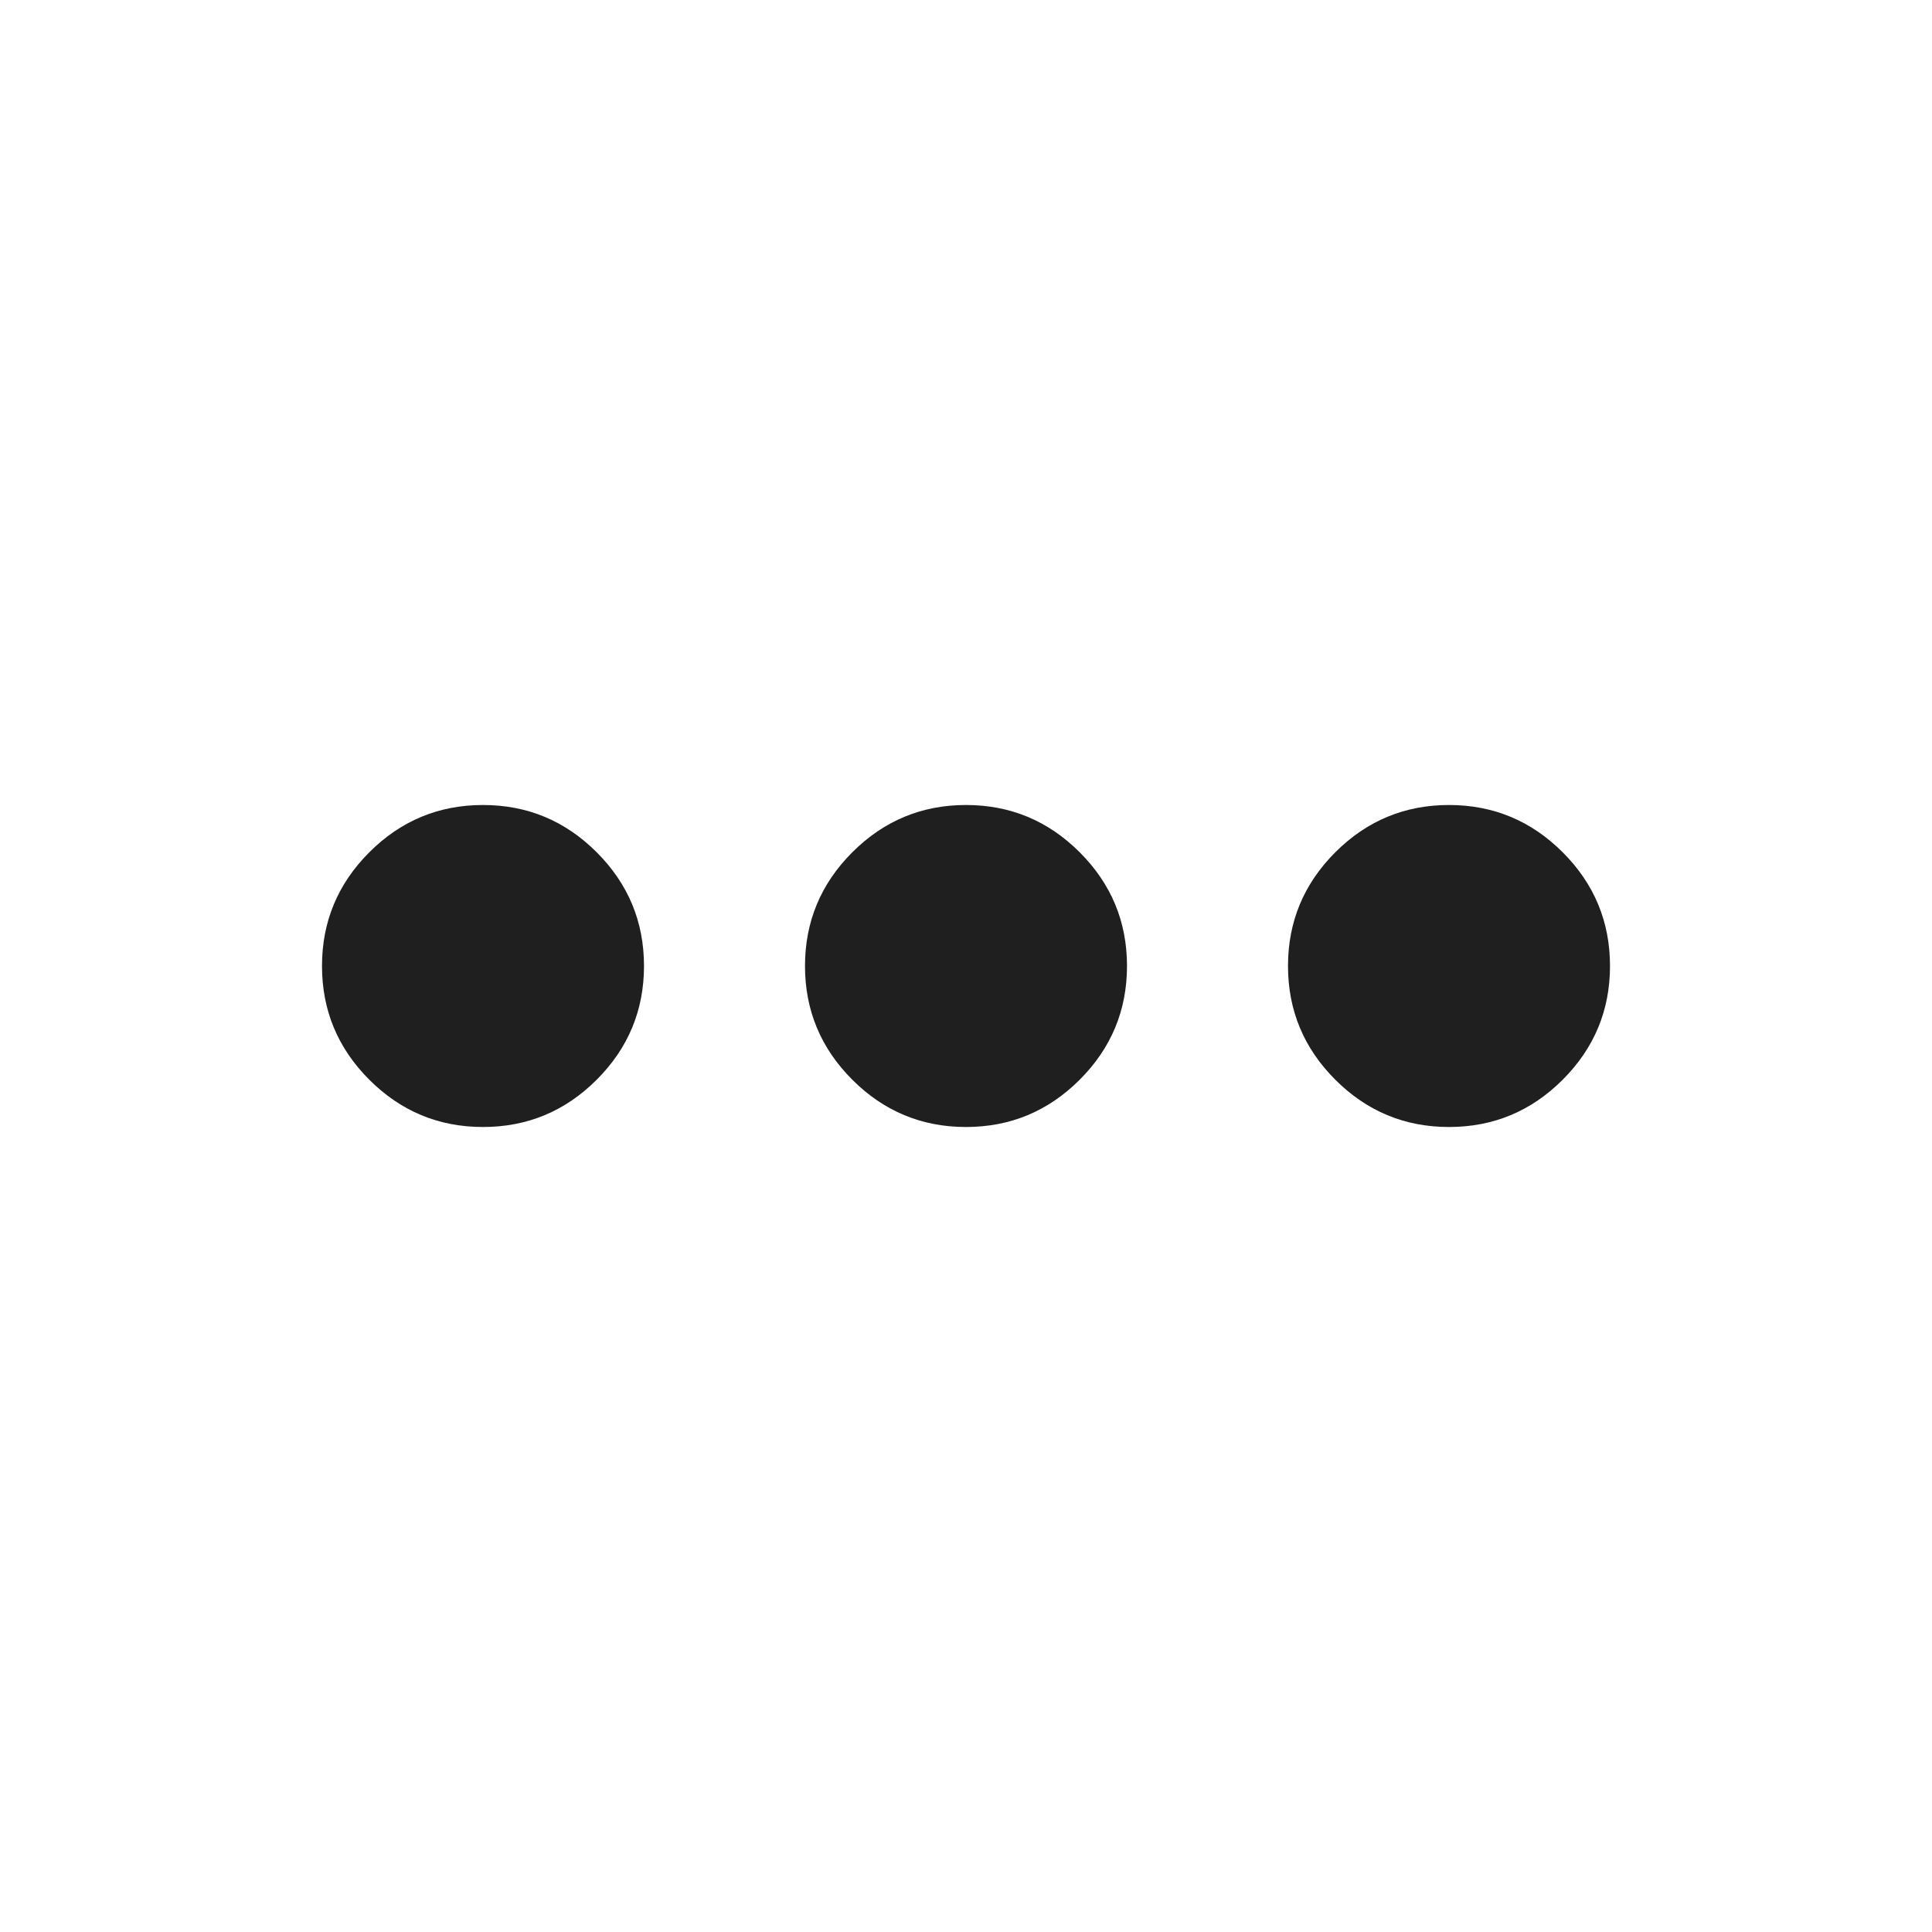
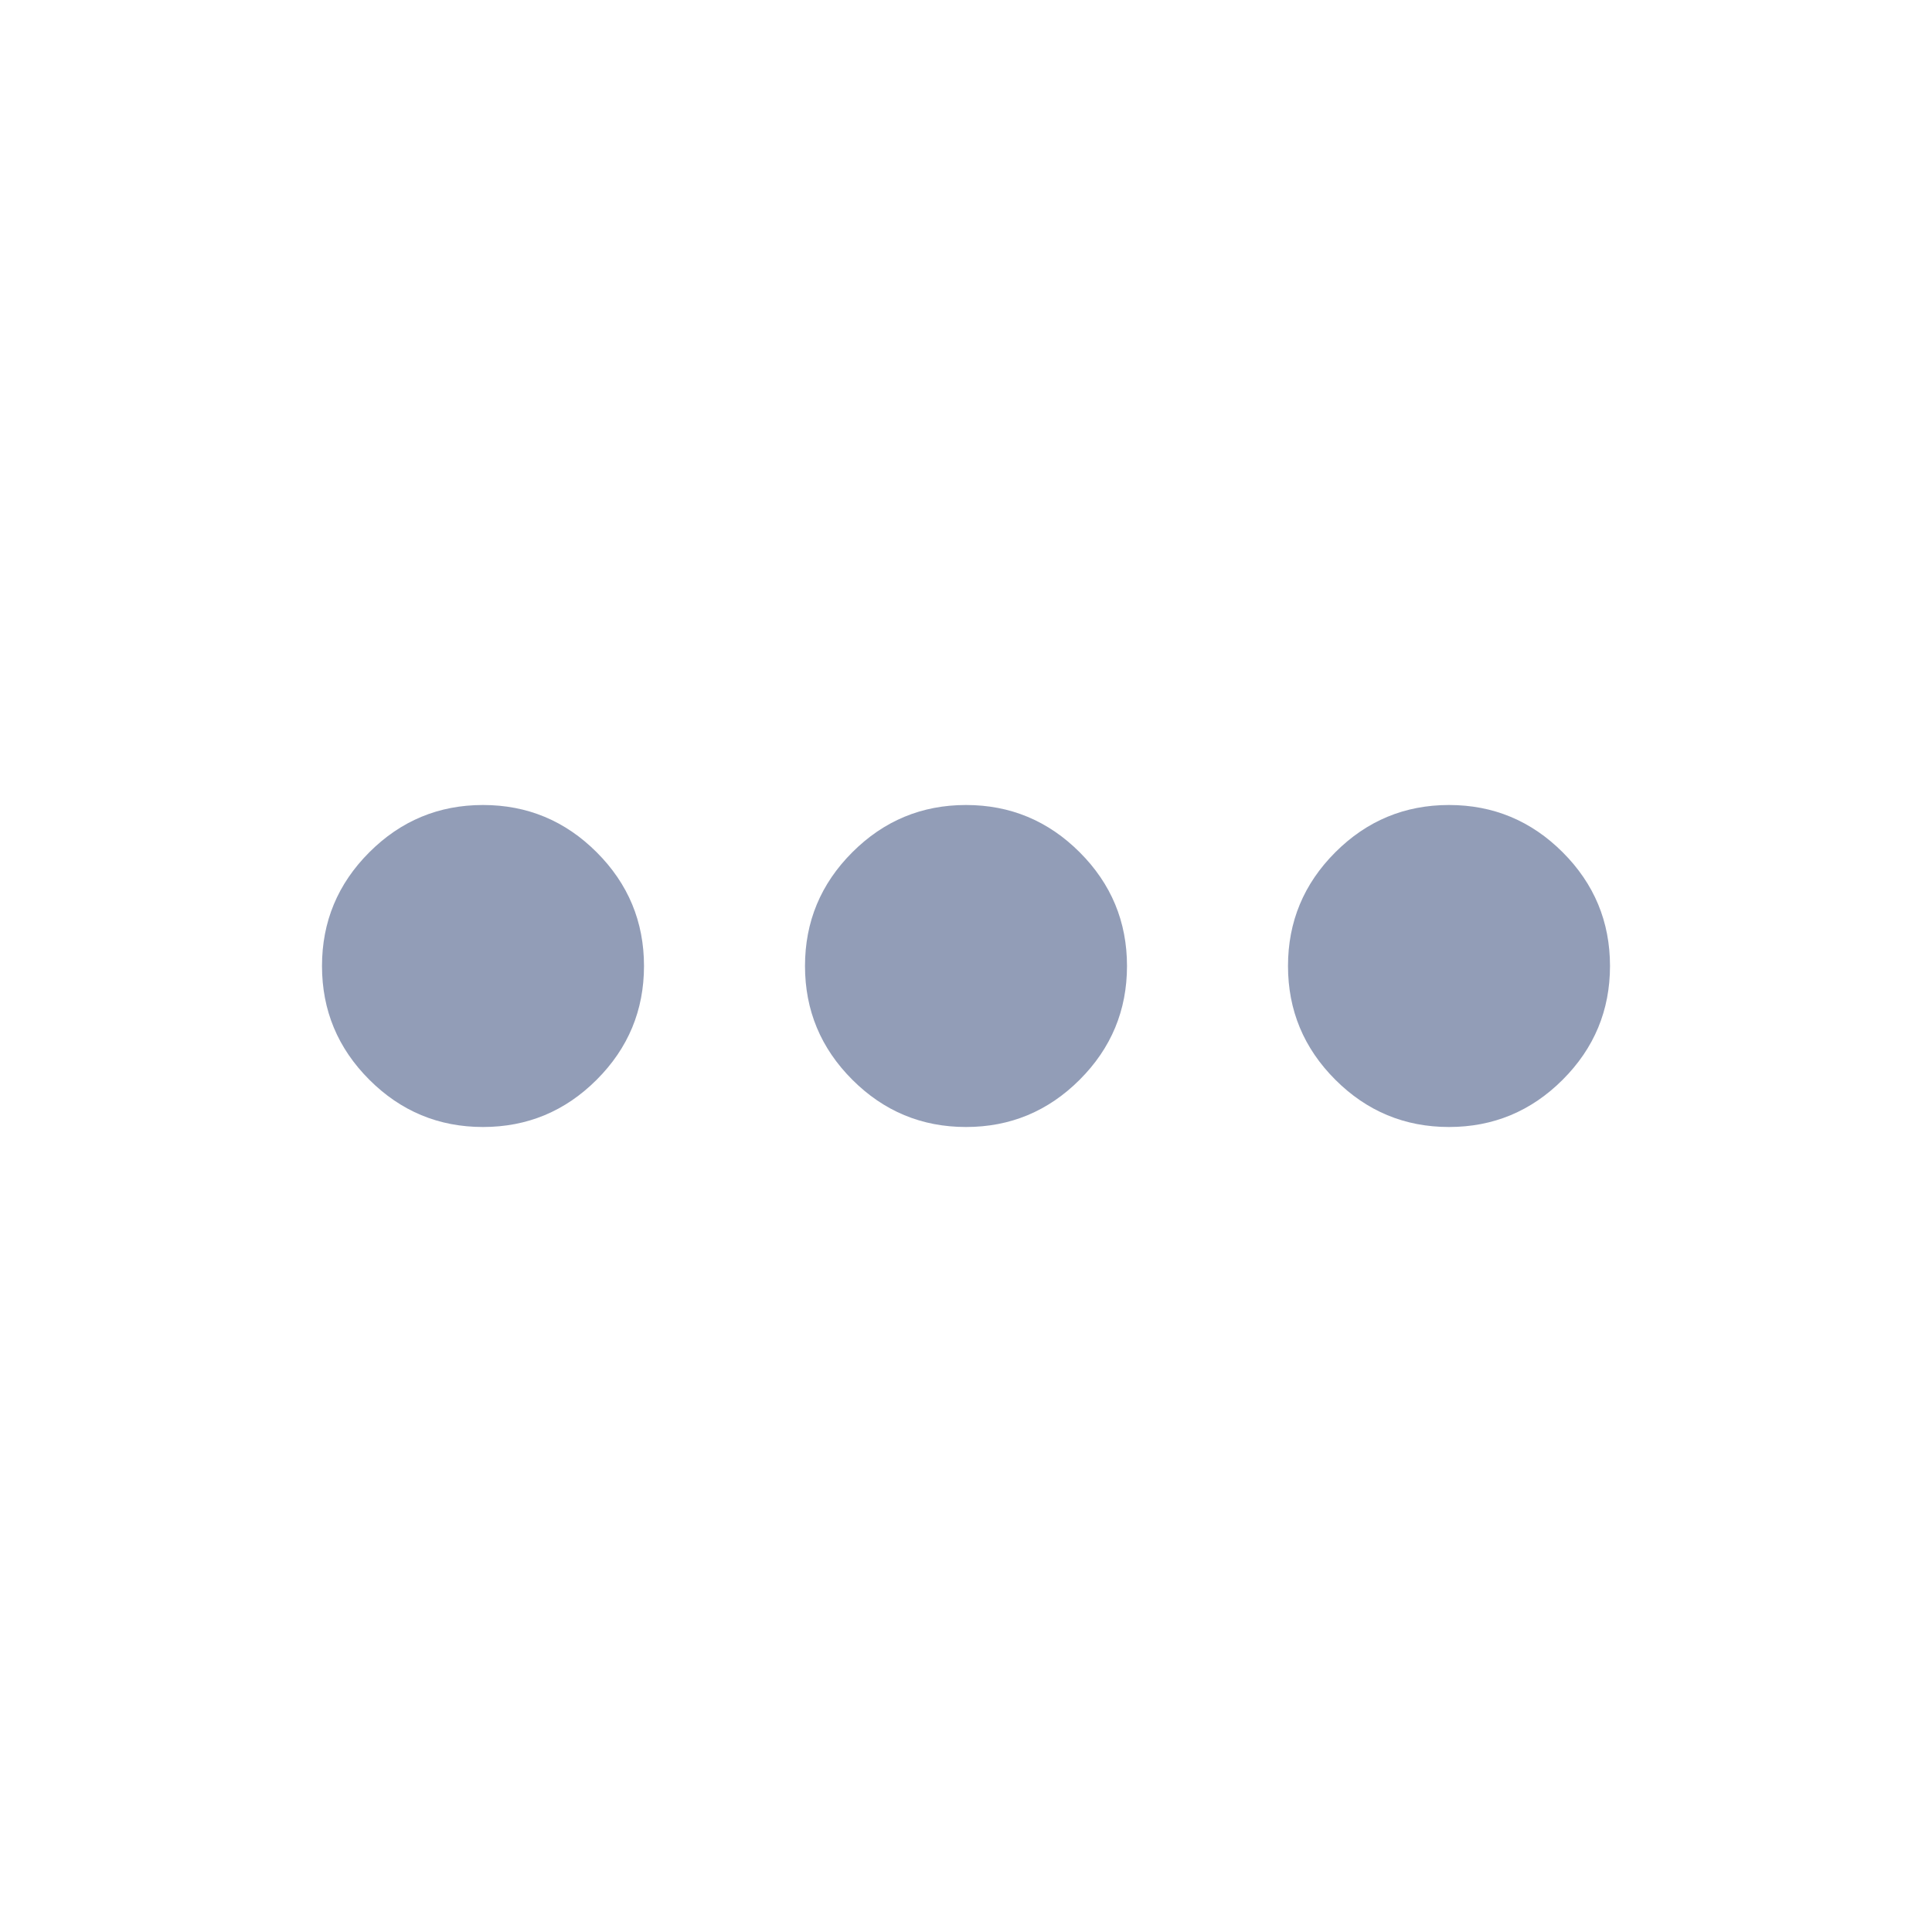
- <svg xmlns="http://www.w3.org/2000/svg" height="24px" viewBox="0 -960 960 960" width="24px" fill="#1f1f1f">
+ <svg xmlns="http://www.w3.org/2000/svg" height="24px" viewBox="0 -960 960 960" width="24px" fill="#929DB7">
  <path d="M240-400q-33 0-56.5-23.5T160-480q0-33 23.5-56.5T240-560q33 0 56.5 23.5T320-480q0 33-23.5 56.5T240-400Zm240 0q-33 0-56.5-23.5T400-480q0-33 23.5-56.5T480-560q33 0 56.5 23.5T560-480q0 33-23.5 56.5T480-400Zm240 0q-33 0-56.5-23.5T640-480q0-33 23.5-56.5T720-560q33 0 56.5 23.5T800-480q0 33-23.5 56.5T720-400Z" />
</svg>
